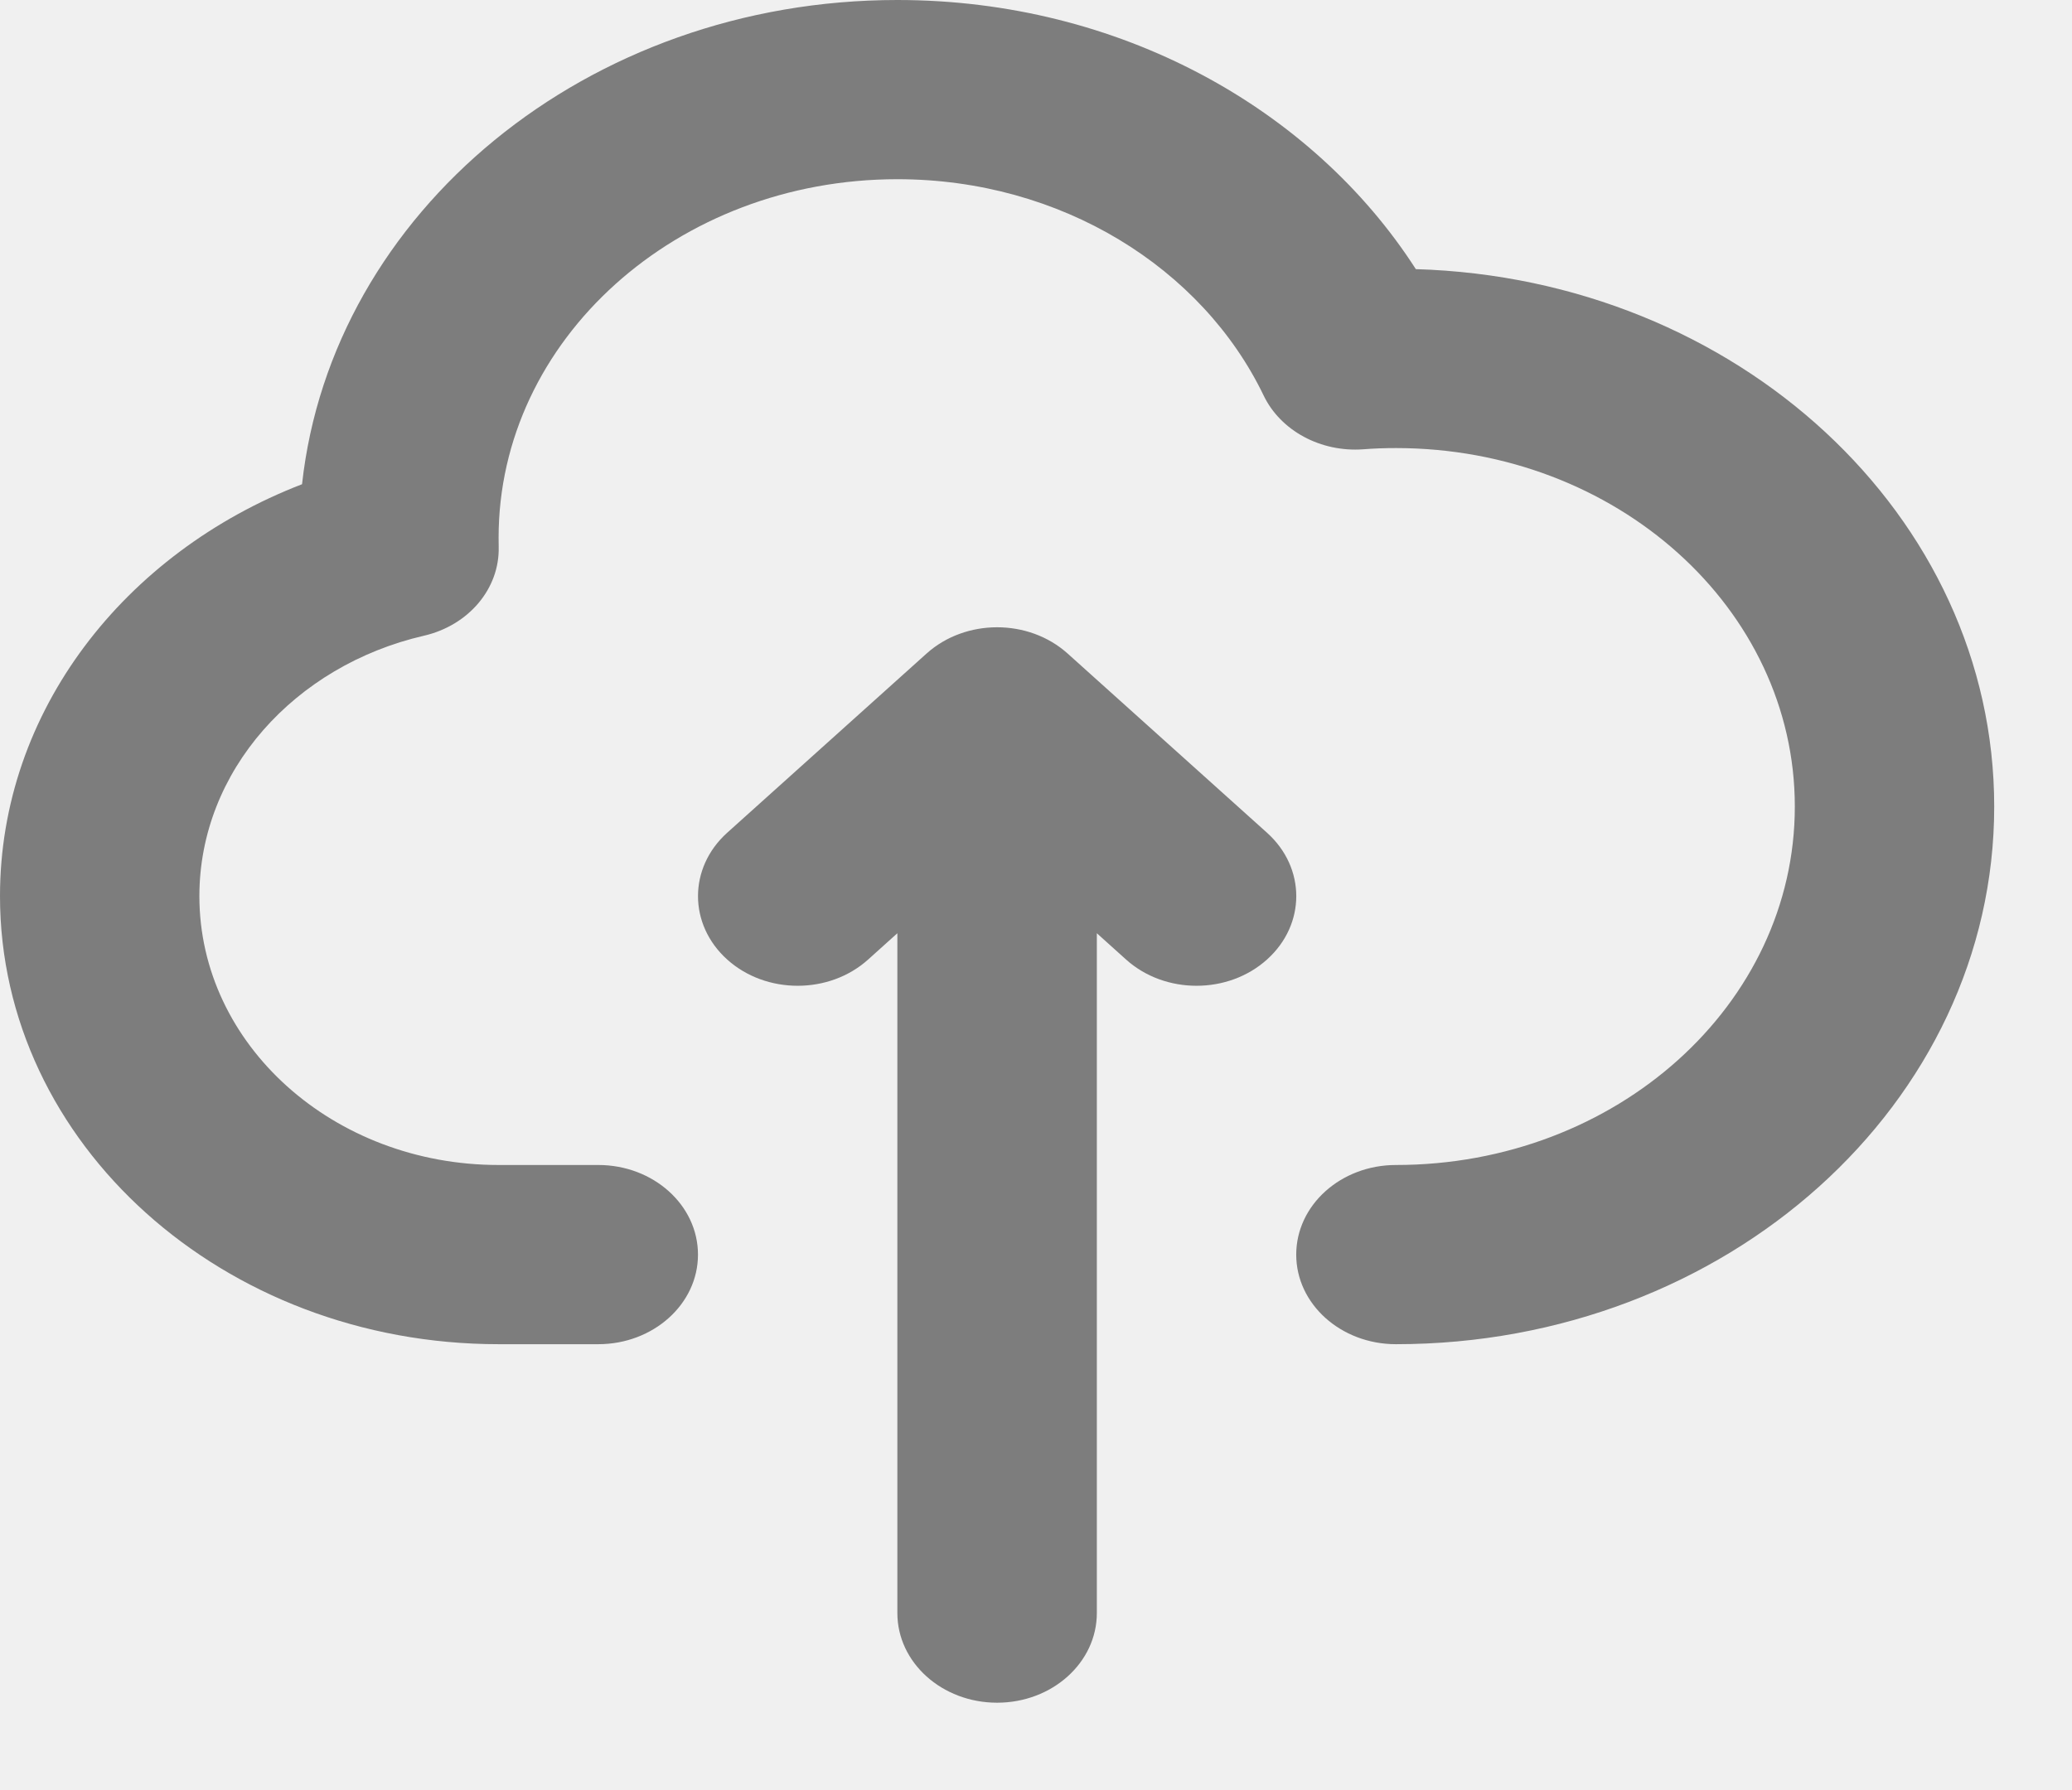
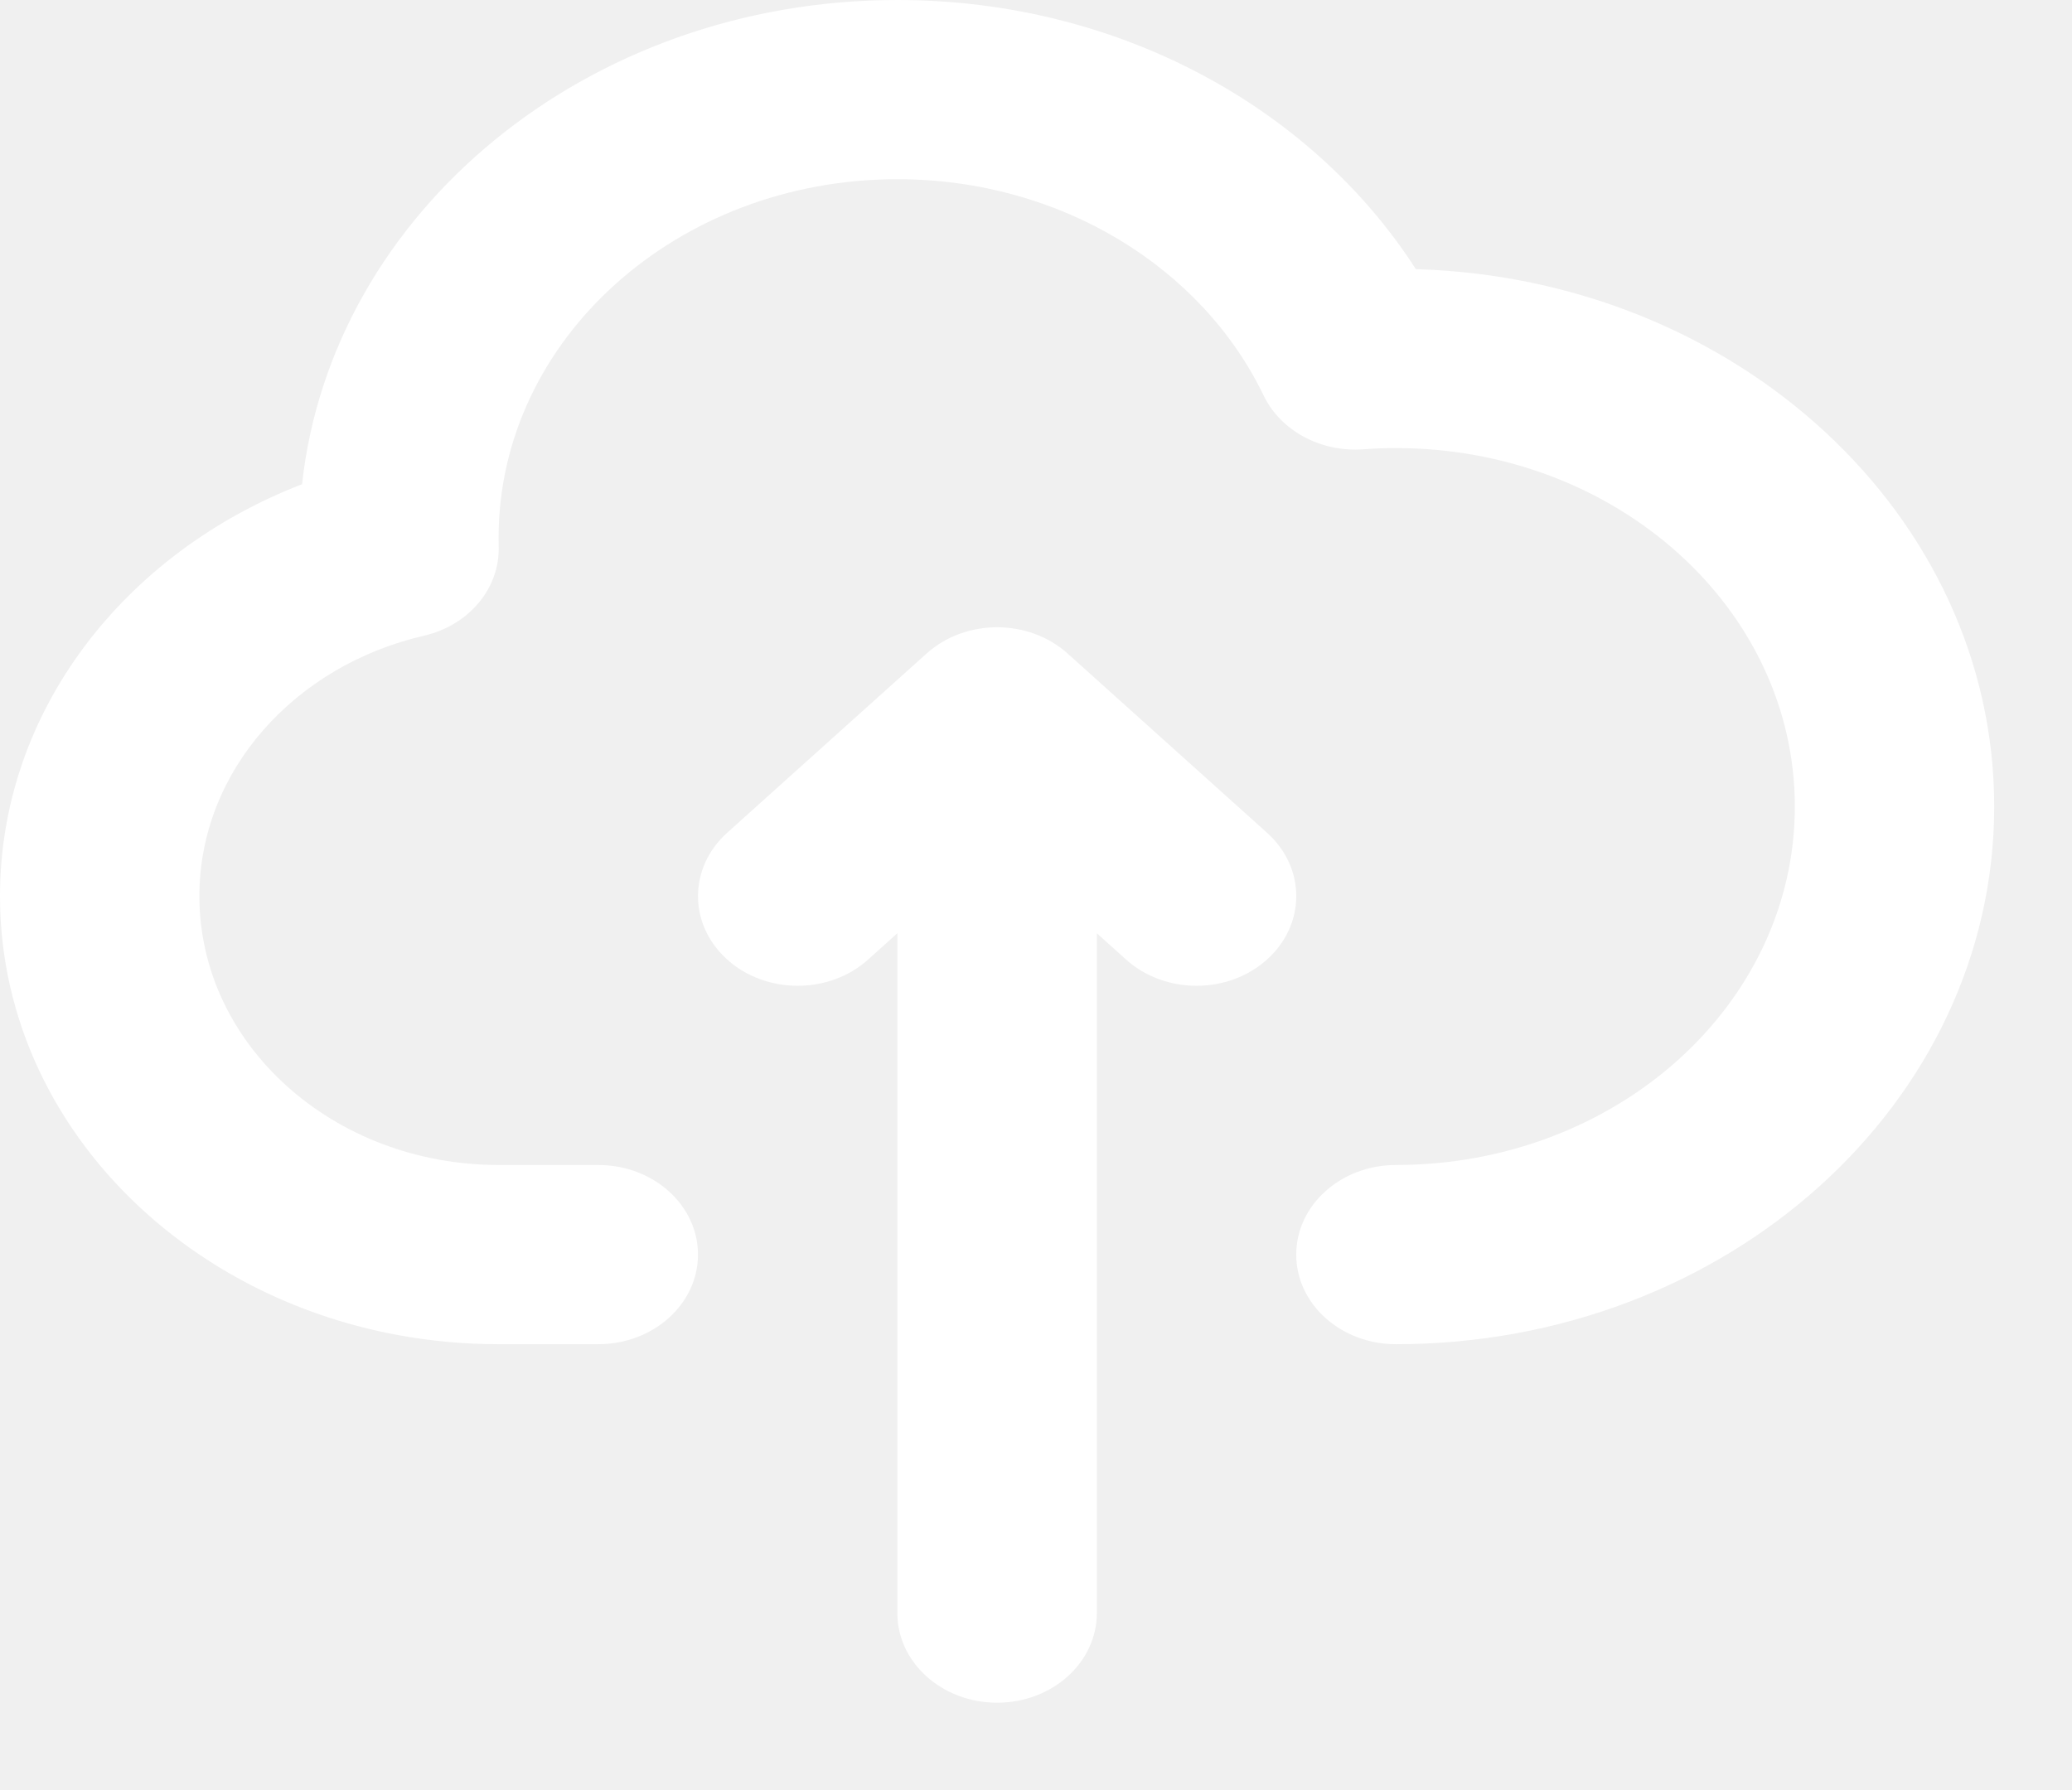
<svg xmlns="http://www.w3.org/2000/svg" width="22" height="19" viewBox="0 0 22 19" fill="none">
-   <path d="M9.528 1.903C7.189 1.903 5.294 3.607 5.294 5.71C5.294 5.741 5.294 5.773 5.295 5.807C5.306 6.25 4.977 6.641 4.5 6.751C3.129 7.068 2.117 8.187 2.117 9.516C2.117 11.093 3.539 12.371 5.294 12.371H6.352C6.937 12.371 7.411 12.797 7.411 13.323C7.411 13.848 6.937 14.274 6.352 14.274H5.294C2.37 14.274 0 12.144 0 9.516C0 7.553 1.321 5.87 3.207 5.142C3.524 2.255 6.233 0 9.528 0C11.883 0 13.936 1.151 15.033 2.858C18.443 2.958 21.174 5.475 21.174 8.565C21.174 11.718 18.33 14.274 14.822 14.274C14.237 14.274 13.763 13.848 13.763 13.323C13.763 12.797 14.237 12.371 14.822 12.371C17.161 12.371 19.057 10.667 19.057 8.565C19.057 6.462 17.161 4.758 14.822 4.758C14.705 4.758 14.589 4.762 14.475 4.771C14.023 4.804 13.597 4.574 13.417 4.2C12.766 2.847 11.269 1.903 9.528 1.903ZM9.838 6.94C10.252 6.568 10.922 6.568 11.336 6.94L13.453 8.843C13.867 9.215 13.867 9.817 13.453 10.189C13.04 10.561 12.369 10.561 11.956 10.189L11.646 9.91V17.129C11.646 17.655 11.172 18.081 10.587 18.081C10.002 18.081 9.528 17.655 9.528 17.129V9.91L9.218 10.189C8.805 10.561 8.134 10.561 7.721 10.189C7.308 9.817 7.308 9.215 7.721 8.843L9.838 6.94Z" fill="#7D7D7D" />
+   <path d="M9.528 1.903C7.189 1.903 5.294 3.607 5.294 5.71C5.294 5.741 5.294 5.773 5.295 5.807C5.306 6.25 4.977 6.641 4.5 6.751C3.129 7.068 2.117 8.187 2.117 9.516C2.117 11.093 3.539 12.371 5.294 12.371H6.352C6.937 12.371 7.411 12.797 7.411 13.323C7.411 13.848 6.937 14.274 6.352 14.274H5.294C2.37 14.274 0 12.144 0 9.516C0 7.553 1.321 5.87 3.207 5.142C3.524 2.255 6.233 0 9.528 0C11.883 0 13.936 1.151 15.033 2.858C18.443 2.958 21.174 5.475 21.174 8.565C21.174 11.718 18.33 14.274 14.822 14.274C14.237 14.274 13.763 13.848 13.763 13.323C13.763 12.797 14.237 12.371 14.822 12.371C17.161 12.371 19.057 10.667 19.057 8.565C19.057 6.462 17.161 4.758 14.822 4.758C14.705 4.758 14.589 4.762 14.475 4.771C14.023 4.804 13.597 4.574 13.417 4.2C12.766 2.847 11.269 1.903 9.528 1.903ZM9.838 6.94C10.252 6.568 10.922 6.568 11.336 6.94L13.453 8.843C13.867 9.215 13.867 9.817 13.453 10.189C13.04 10.561 12.369 10.561 11.956 10.189L11.646 9.91V17.129C11.646 17.655 11.172 18.081 10.587 18.081C10.002 18.081 9.528 17.655 9.528 17.129V9.91L9.218 10.189C8.805 10.561 8.134 10.561 7.721 10.189C7.308 9.817 7.308 9.215 7.721 8.843L9.838 6.94Z" fill="white" />
</svg>
